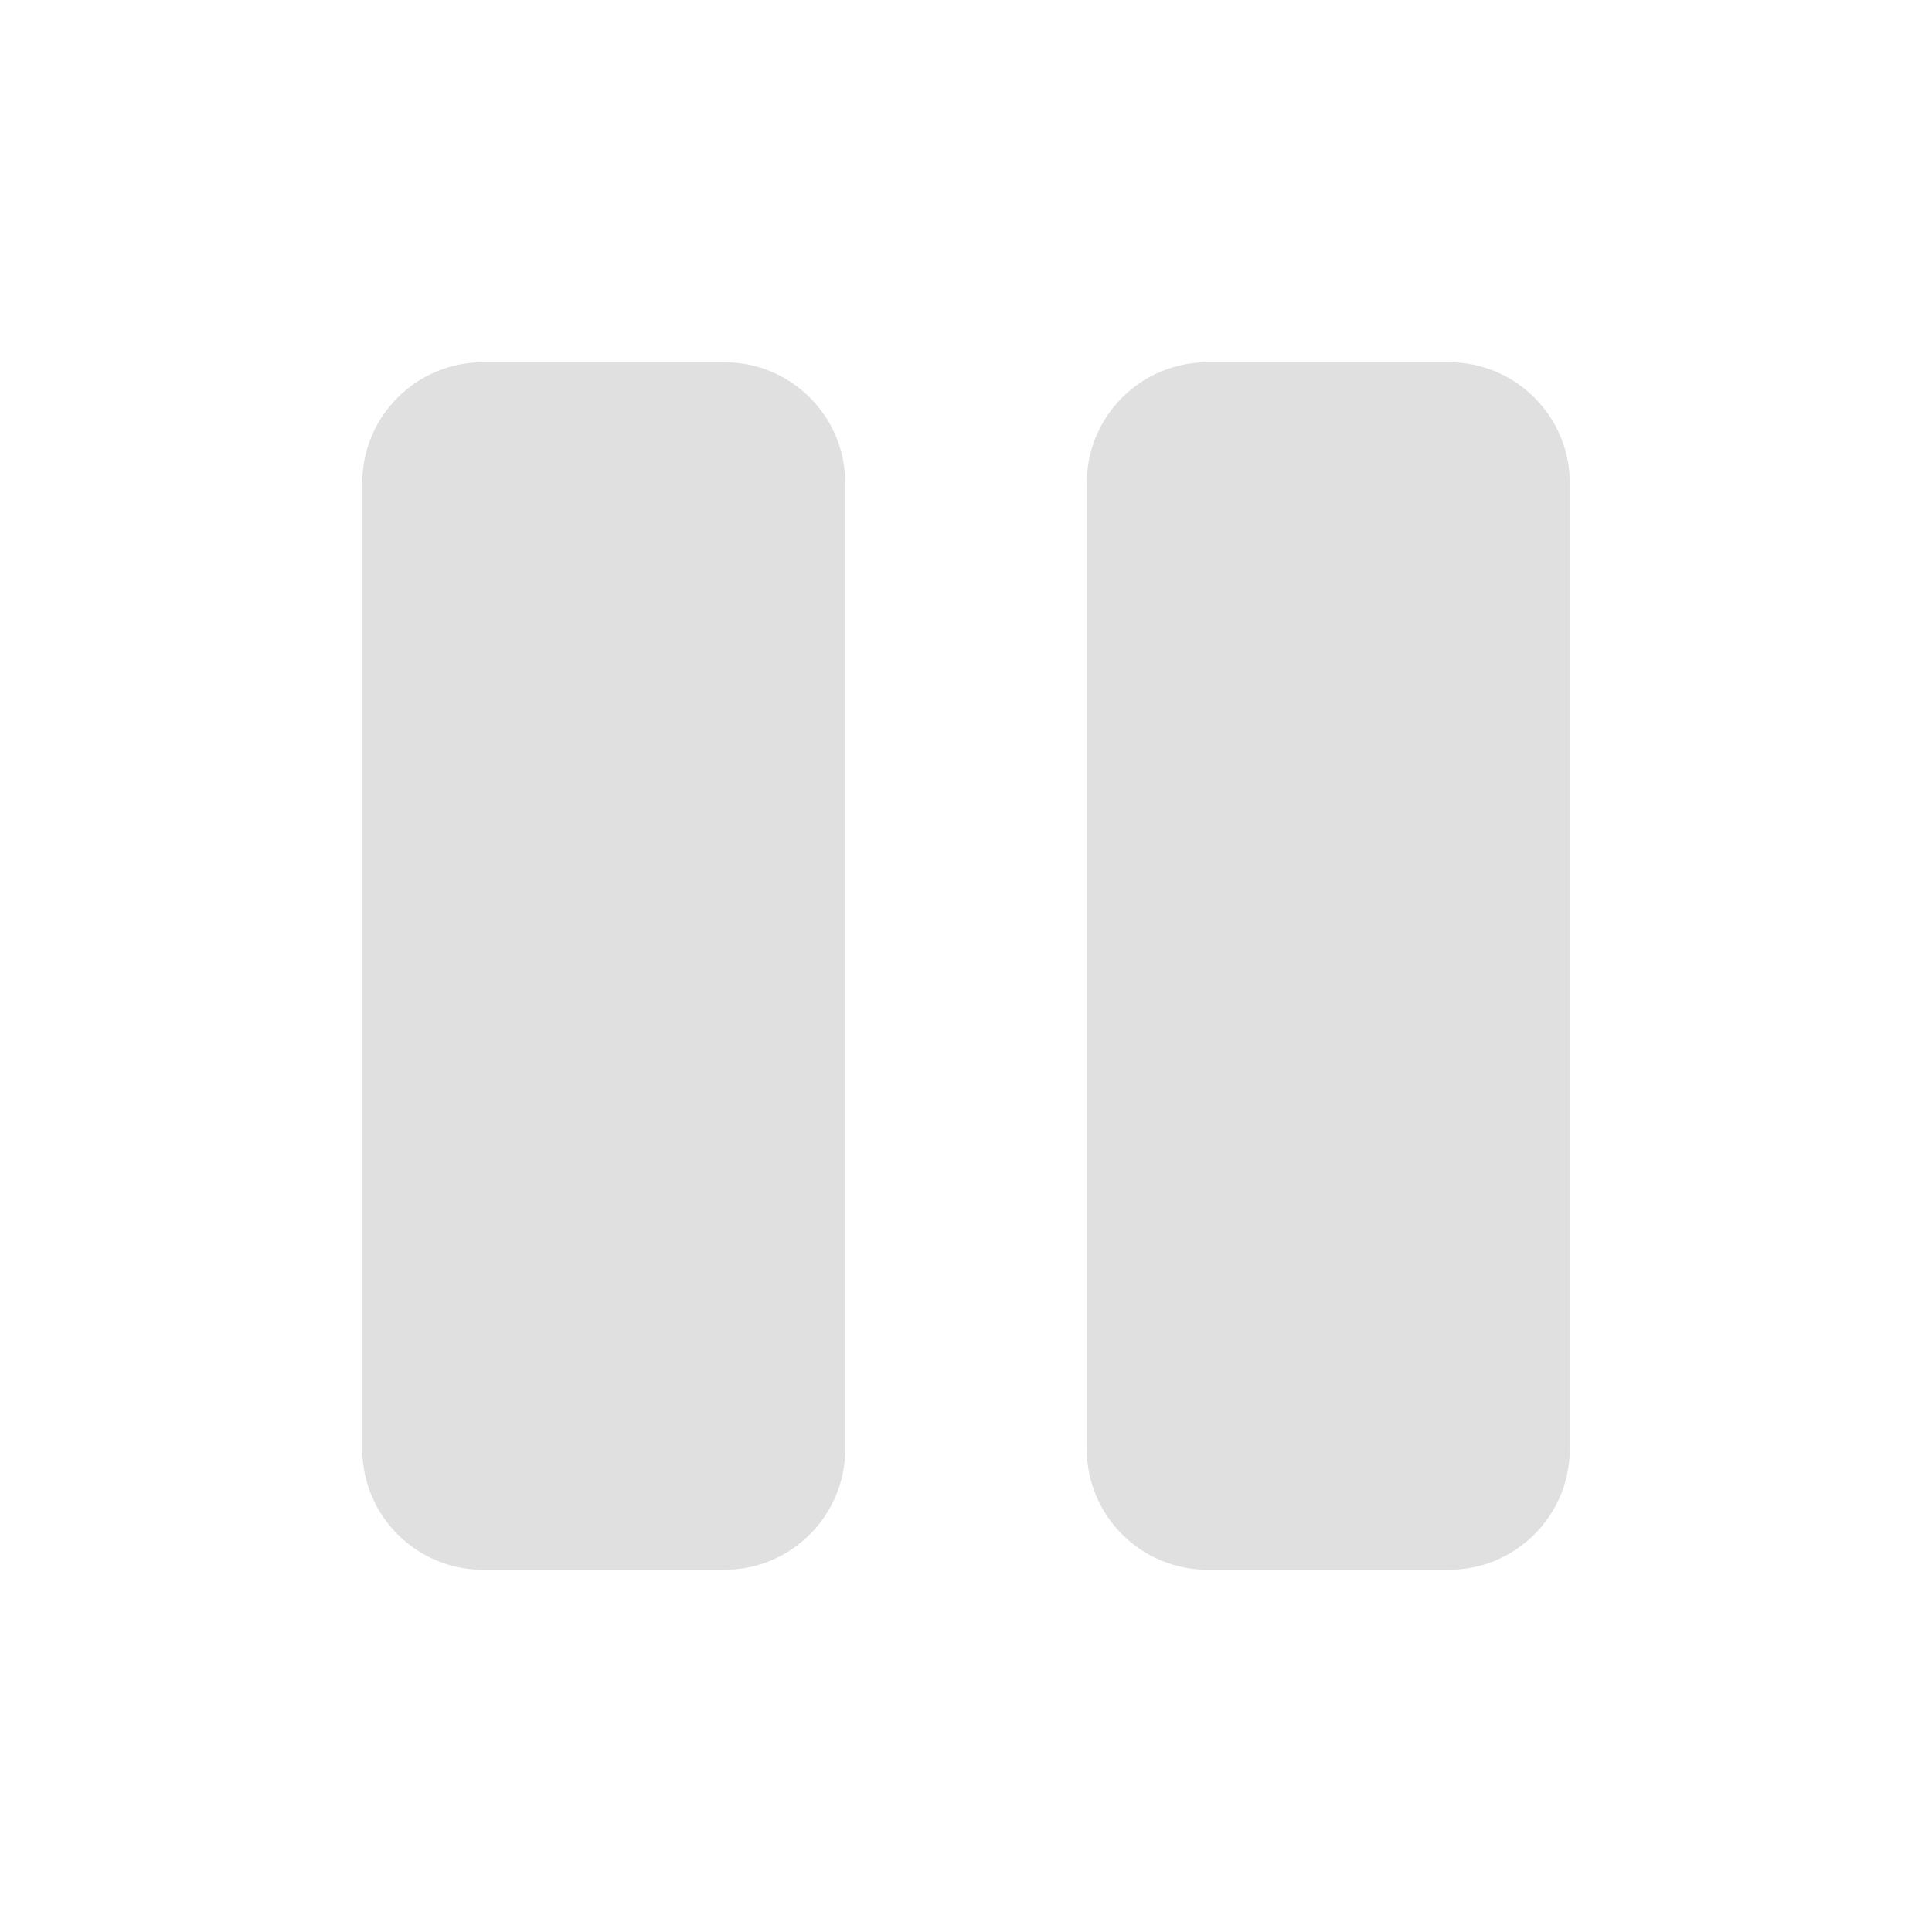
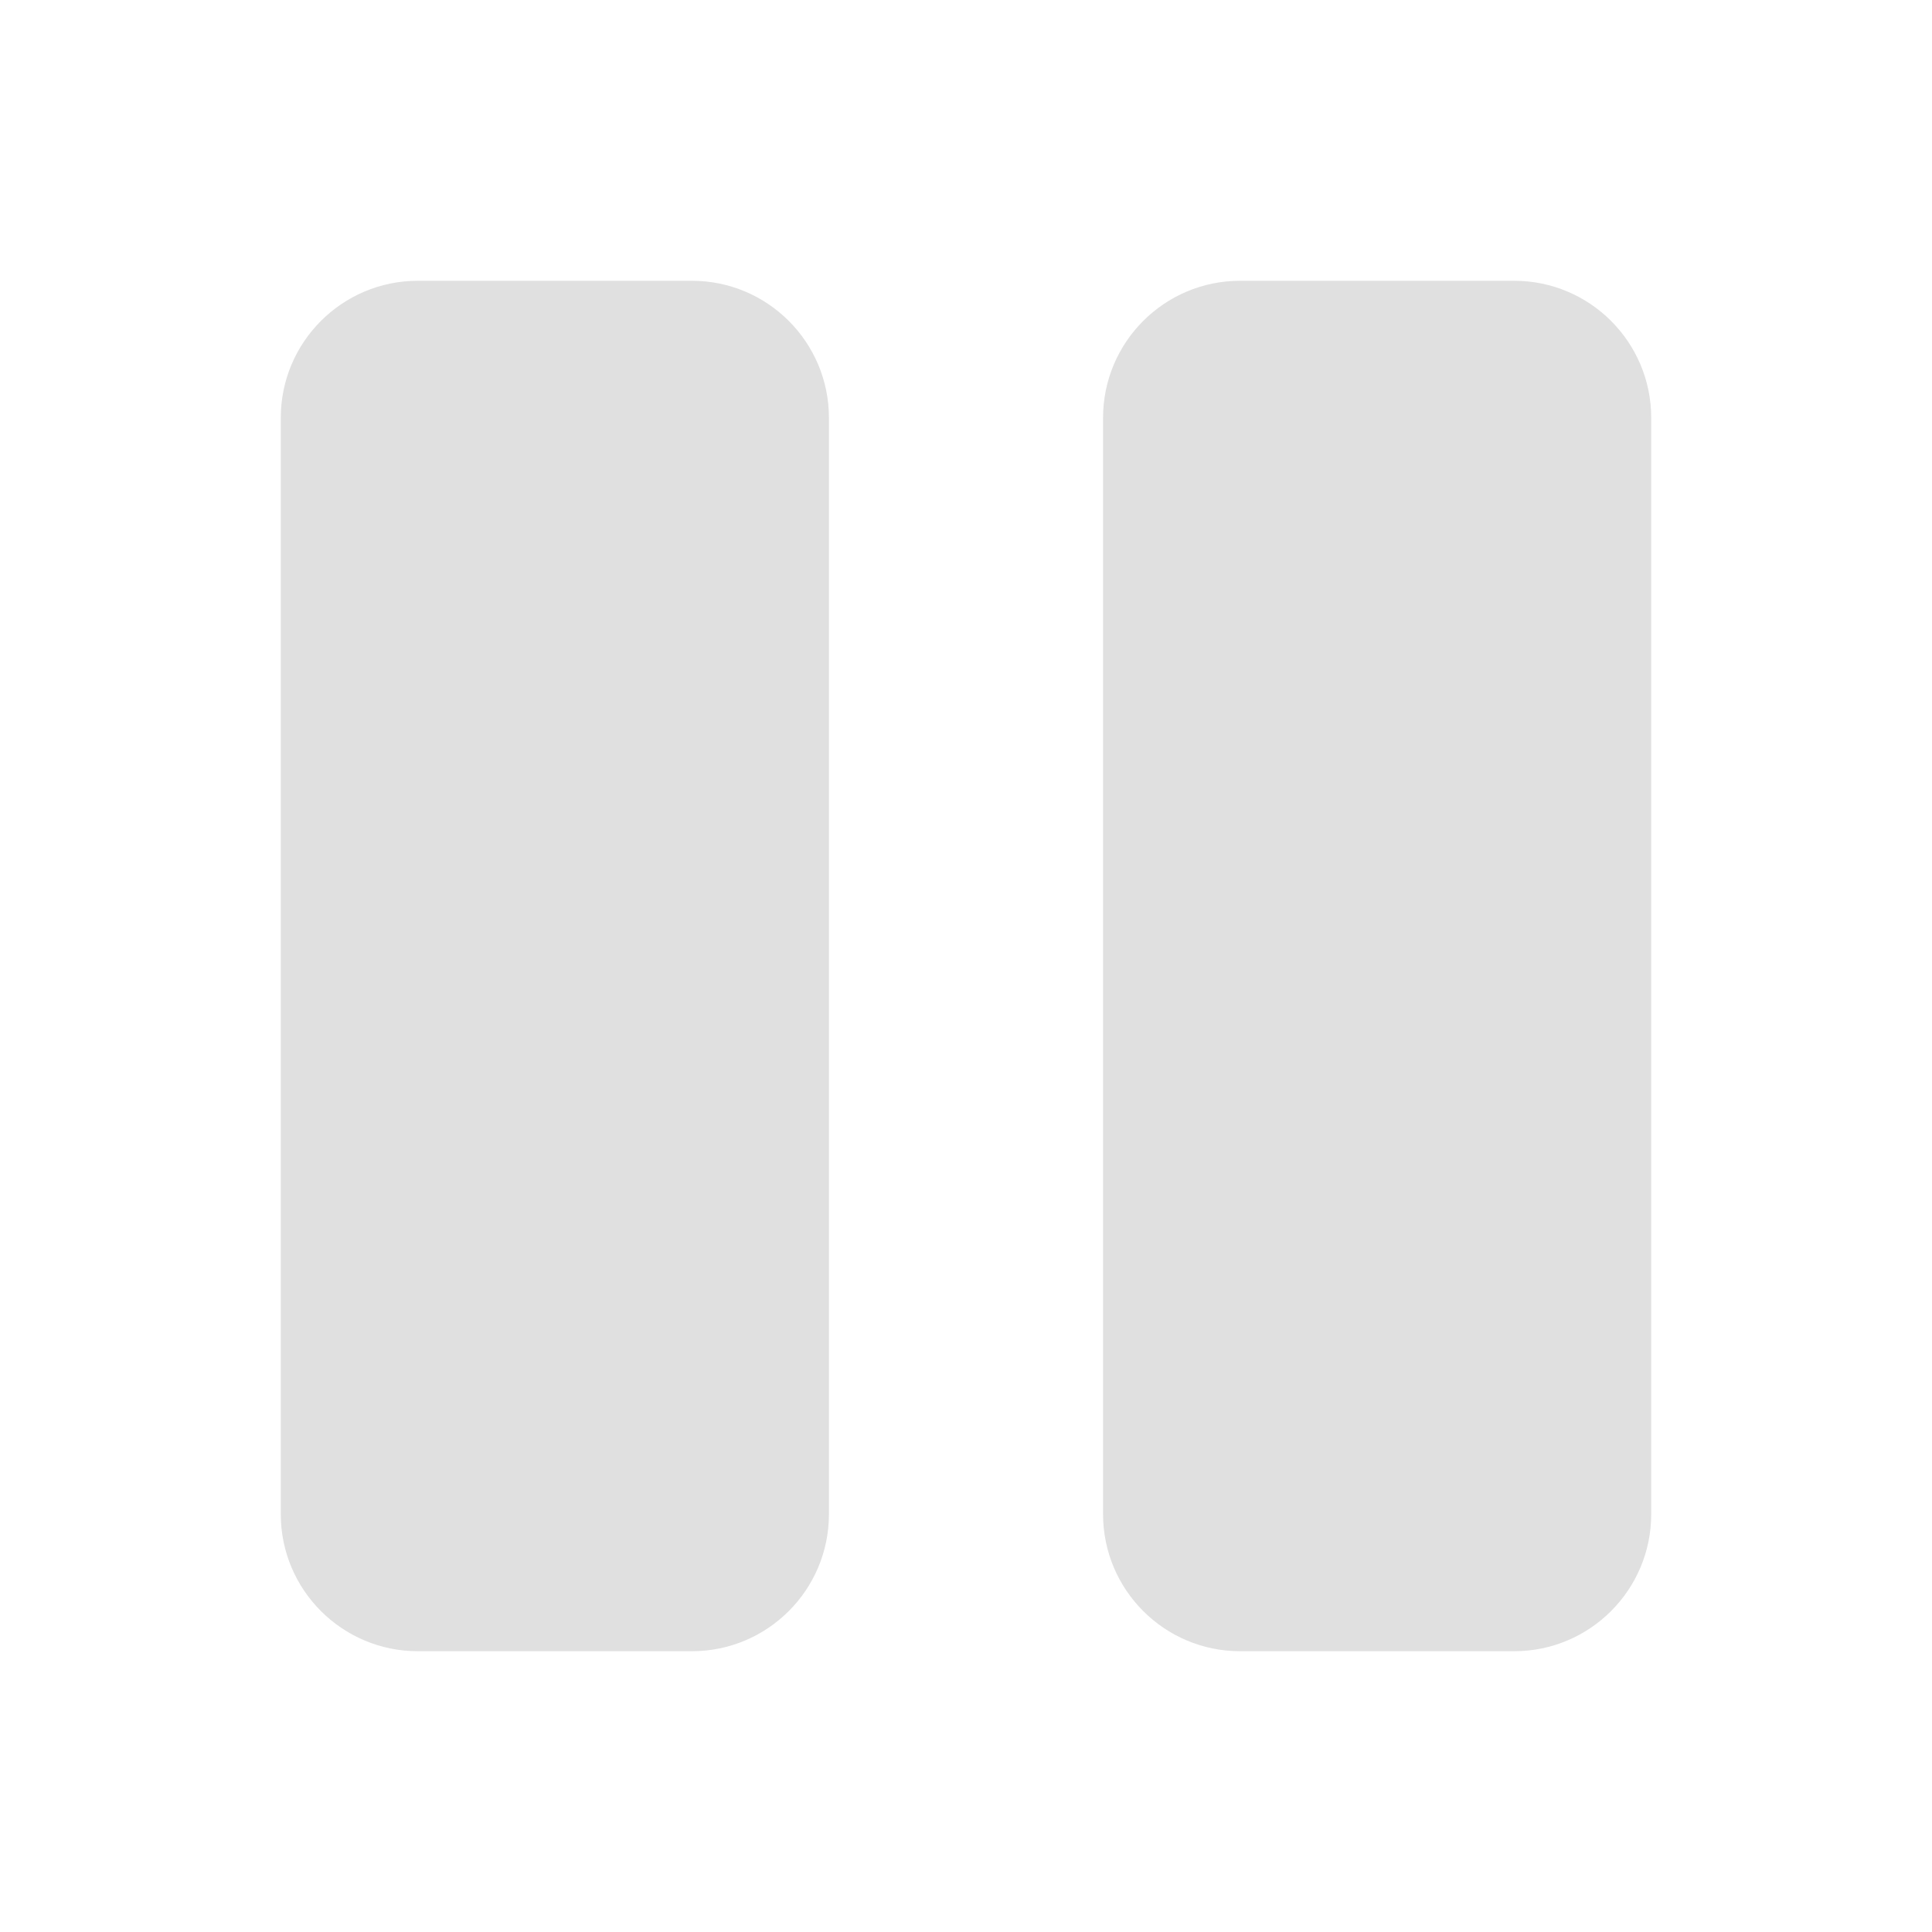
- <svg xmlns="http://www.w3.org/2000/svg" width="16" height="16">
-   <path fill="#e0e0e0" d="M4 3a1 1 0 0 0-1 1v8a1 1 0 0 0 1 1h2a1 1 0 0 0 1-1V4a1 1 0 0 0-1-1zm6 0a1 1 0 0 0-1 1v8a1 1 0 0 0 1 1h2a1 1 0 0 0 1-1V4a1 1 0 0 0-1-1z" />
+ <svg xmlns="http://www.w3.org/2000/svg" width="18" height="18" version="1.1" id="svg1">
+   <defs id="defs1" />
+   <path fill="#e0e0e0" d="M 3.893,2.616 A 1.277,1.277 0 0 0 2.616,3.893 V 14.107 a 1.277,1.277 0 0 0 1.277,1.277 H 6.446 A 1.277,1.277 0 0 0 7.723,14.107 V 3.893 A 1.277,1.277 0 0 0 6.446,2.616 Z m 7.661,0 A 1.277,1.277 0 0 0 10.277,3.893 V 14.107 a 1.277,1.277 0 0 0 1.277,1.277 h 2.554 A 1.277,1.277 0 0 0 15.384,14.107 V 3.893 A 1.277,1.277 0 0 0 14.107,2.616 Z" id="path1" style="stroke-width:1" />
</svg>
